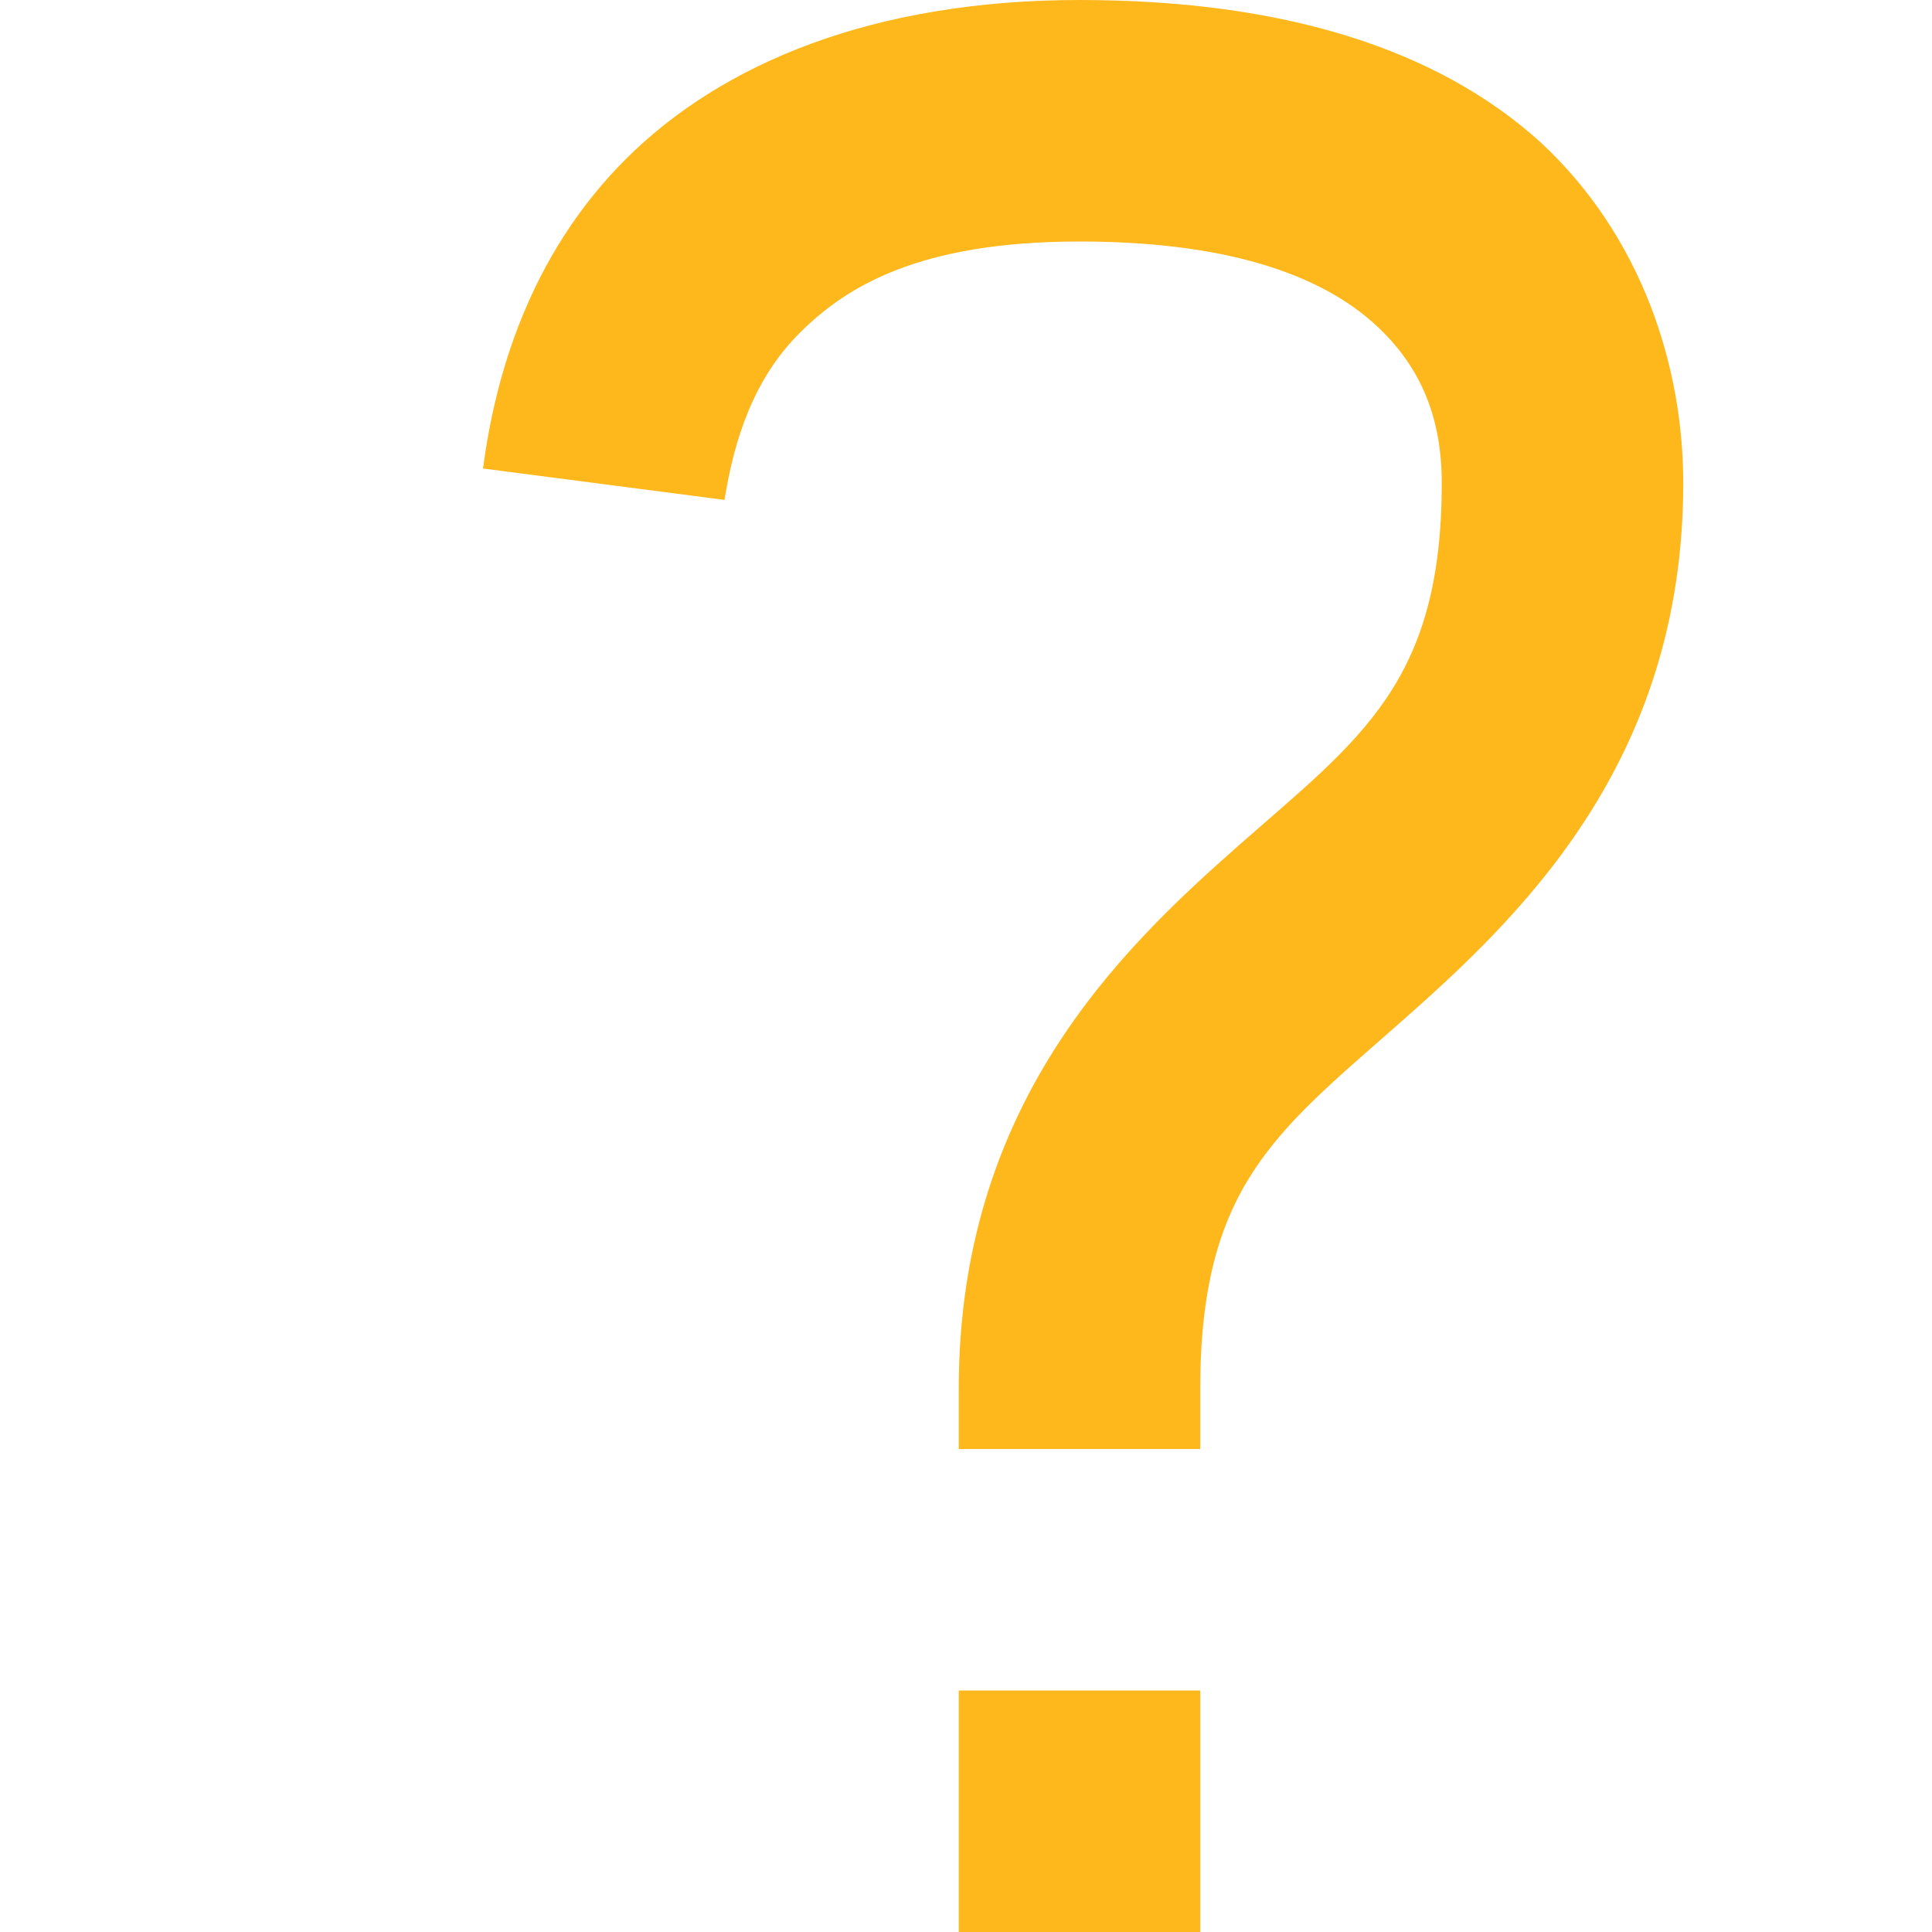
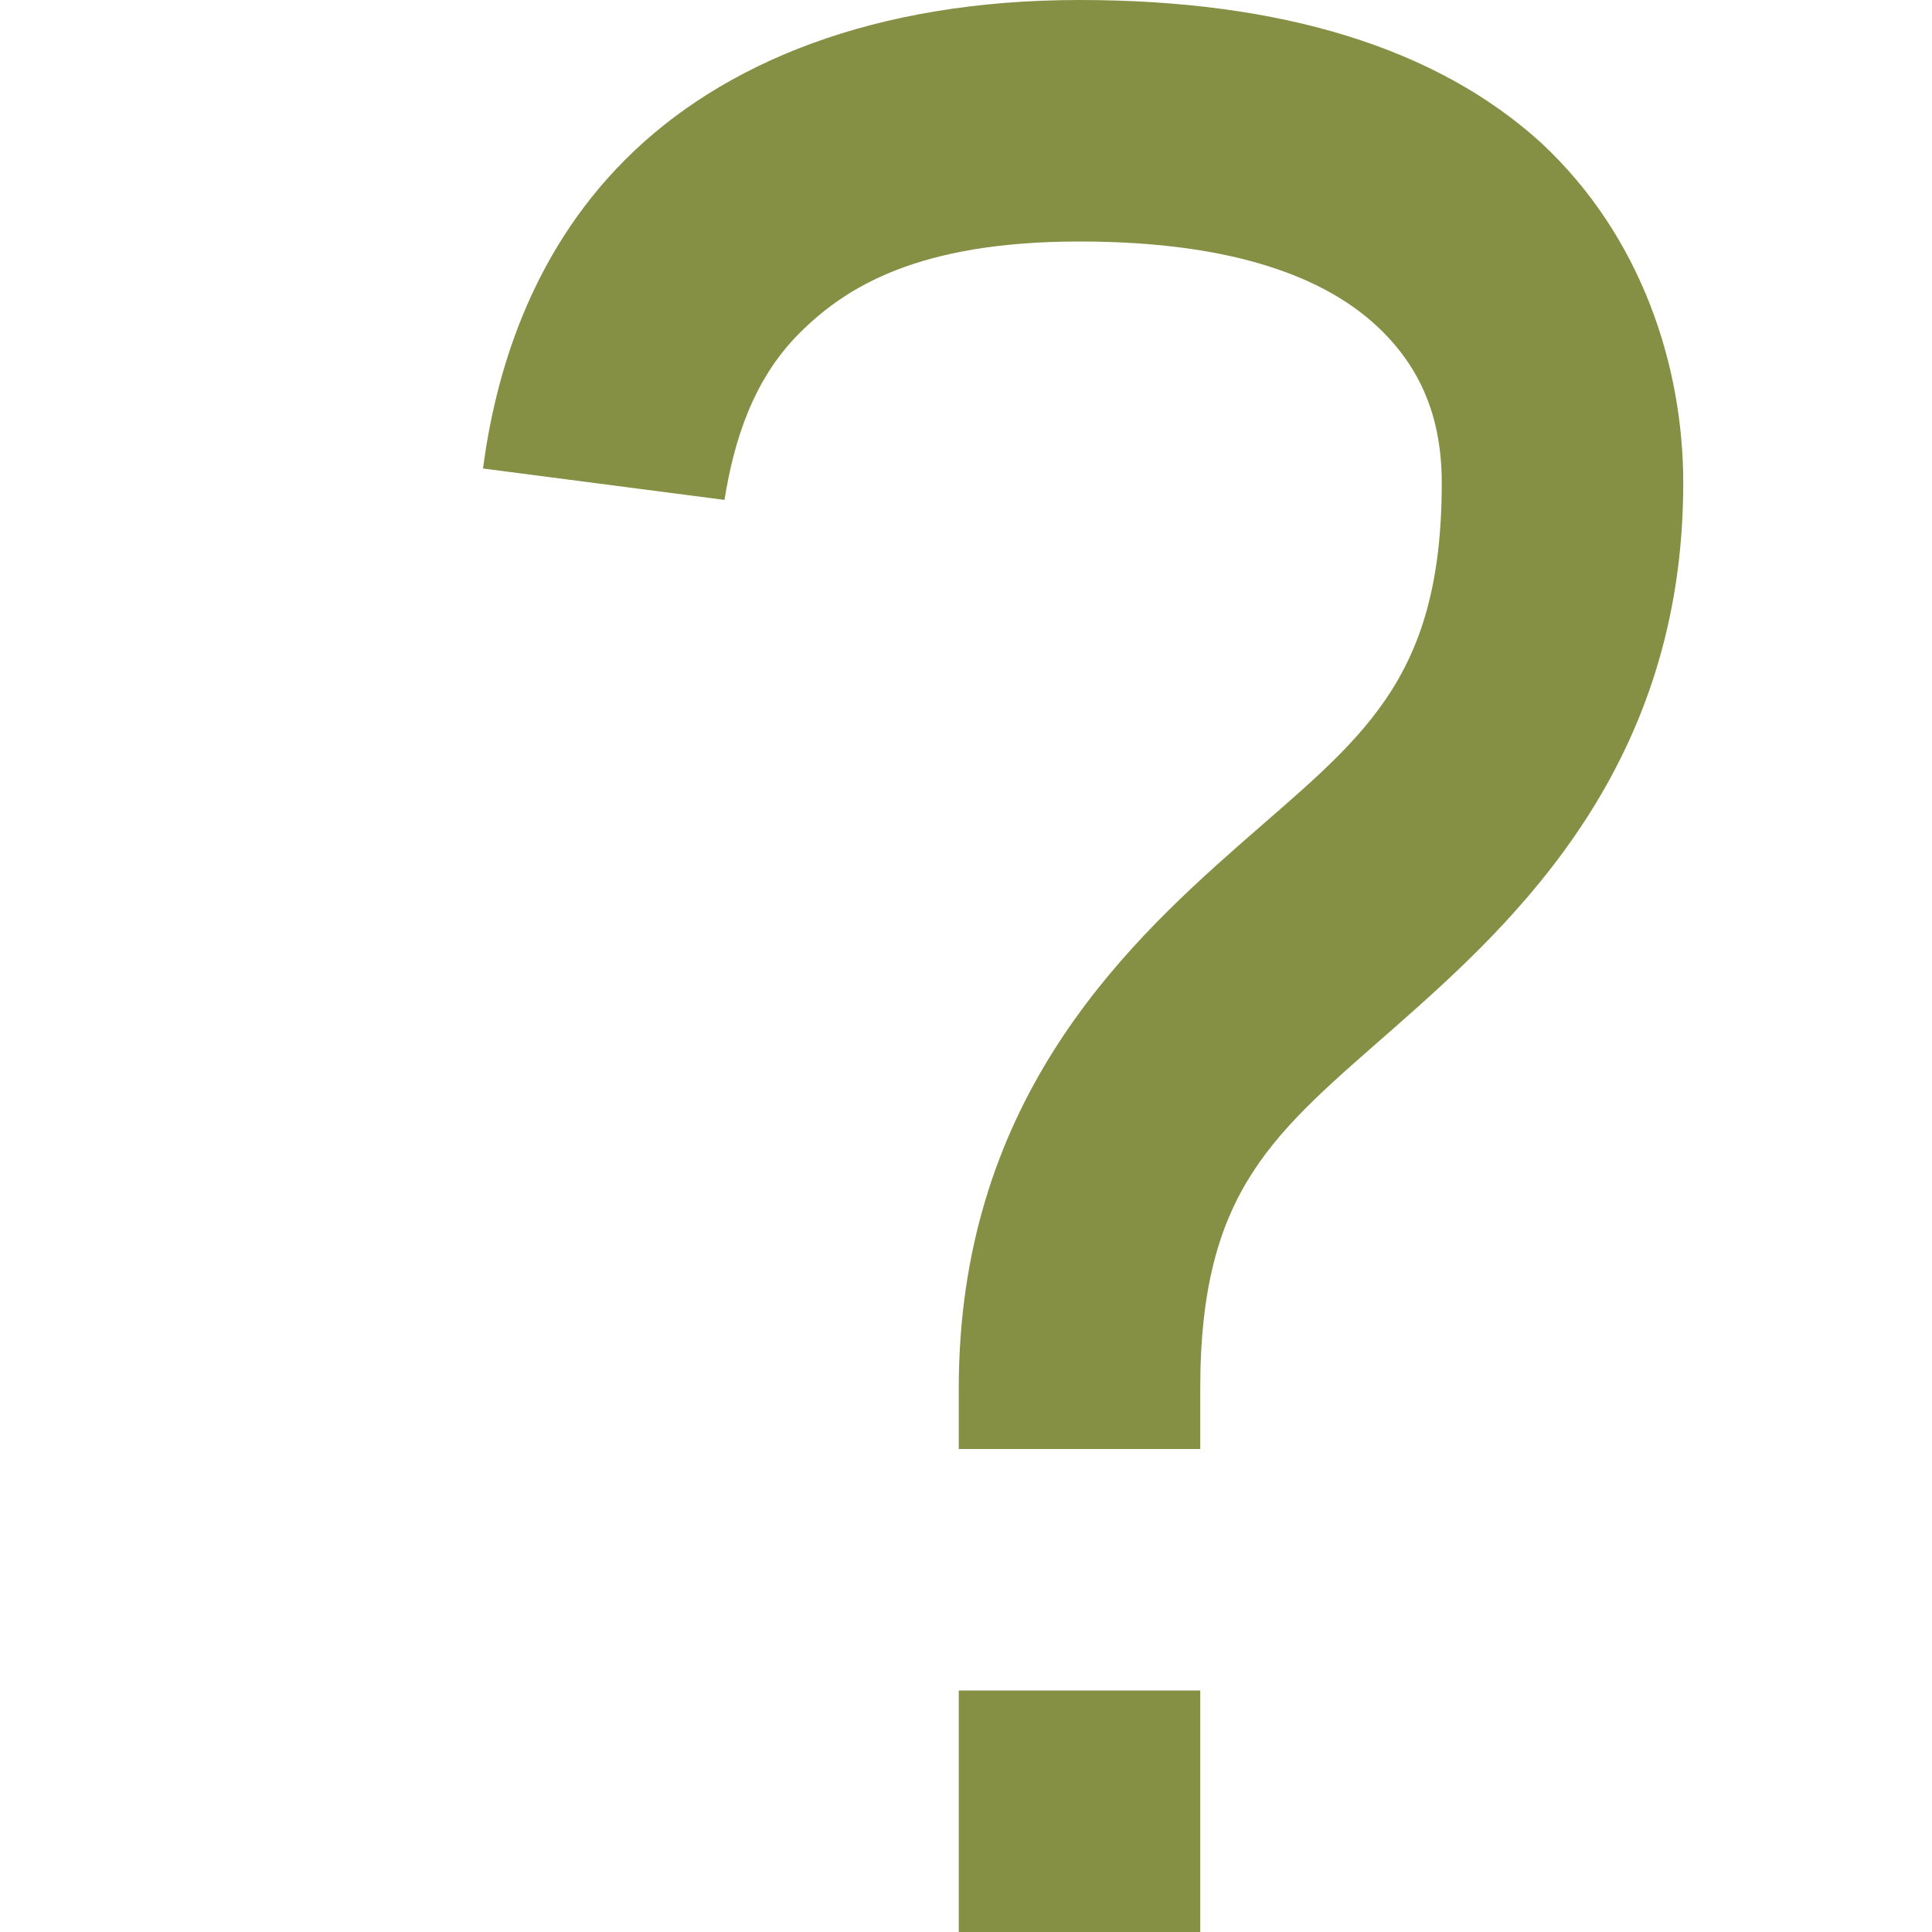
<svg xmlns="http://www.w3.org/2000/svg" width="8" height="8" viewBox="0 0 8 8">
-   <path d="M2.47 0c-.85 0-1.48.26-1.88.66-.4.4-.54.9-.59 1.28l1 .13c.04-.25.12-.5.31-.69.19-.19.49-.38 1.16-.38.66 0 1.02.16 1.22.34.2.18.28.4.28.66 0 .83-.34 1.06-.84 1.5-.5.44-1.16 1.08-1.16 2.25v.25h1v-.25c0-.83.31-1.06.81-1.5.5-.44 1.19-1.08 1.19-2.25 0-.48-.17-1.02-.59-1.41-.43-.39-1.07-.59-1.91-.59zm-.5 7v1h1v-1h-1z" transform="translate(2)" style="fill:#FFB81C;fill-opacity:1" />
+   <path d="M2.47 0c-.85 0-1.48.26-1.88.66-.4.4-.54.9-.59 1.28l1 .13c.04-.25.12-.5.31-.69.19-.19.49-.38 1.16-.38.66 0 1.02.16 1.22.34.2.18.28.4.28.66 0 .83-.34 1.06-.84 1.5-.5.44-1.16 1.08-1.16 2.25v.25h1v-.25c0-.83.31-1.06.81-1.5.5-.44 1.19-1.08 1.19-2.25 0-.48-.17-1.02-.59-1.41-.43-.39-1.07-.59-1.91-.59zm-.5 7v1h1v-1h-1z" transform="translate(2)" style="fill:#859044;fill-opacity:1" />
</svg>
